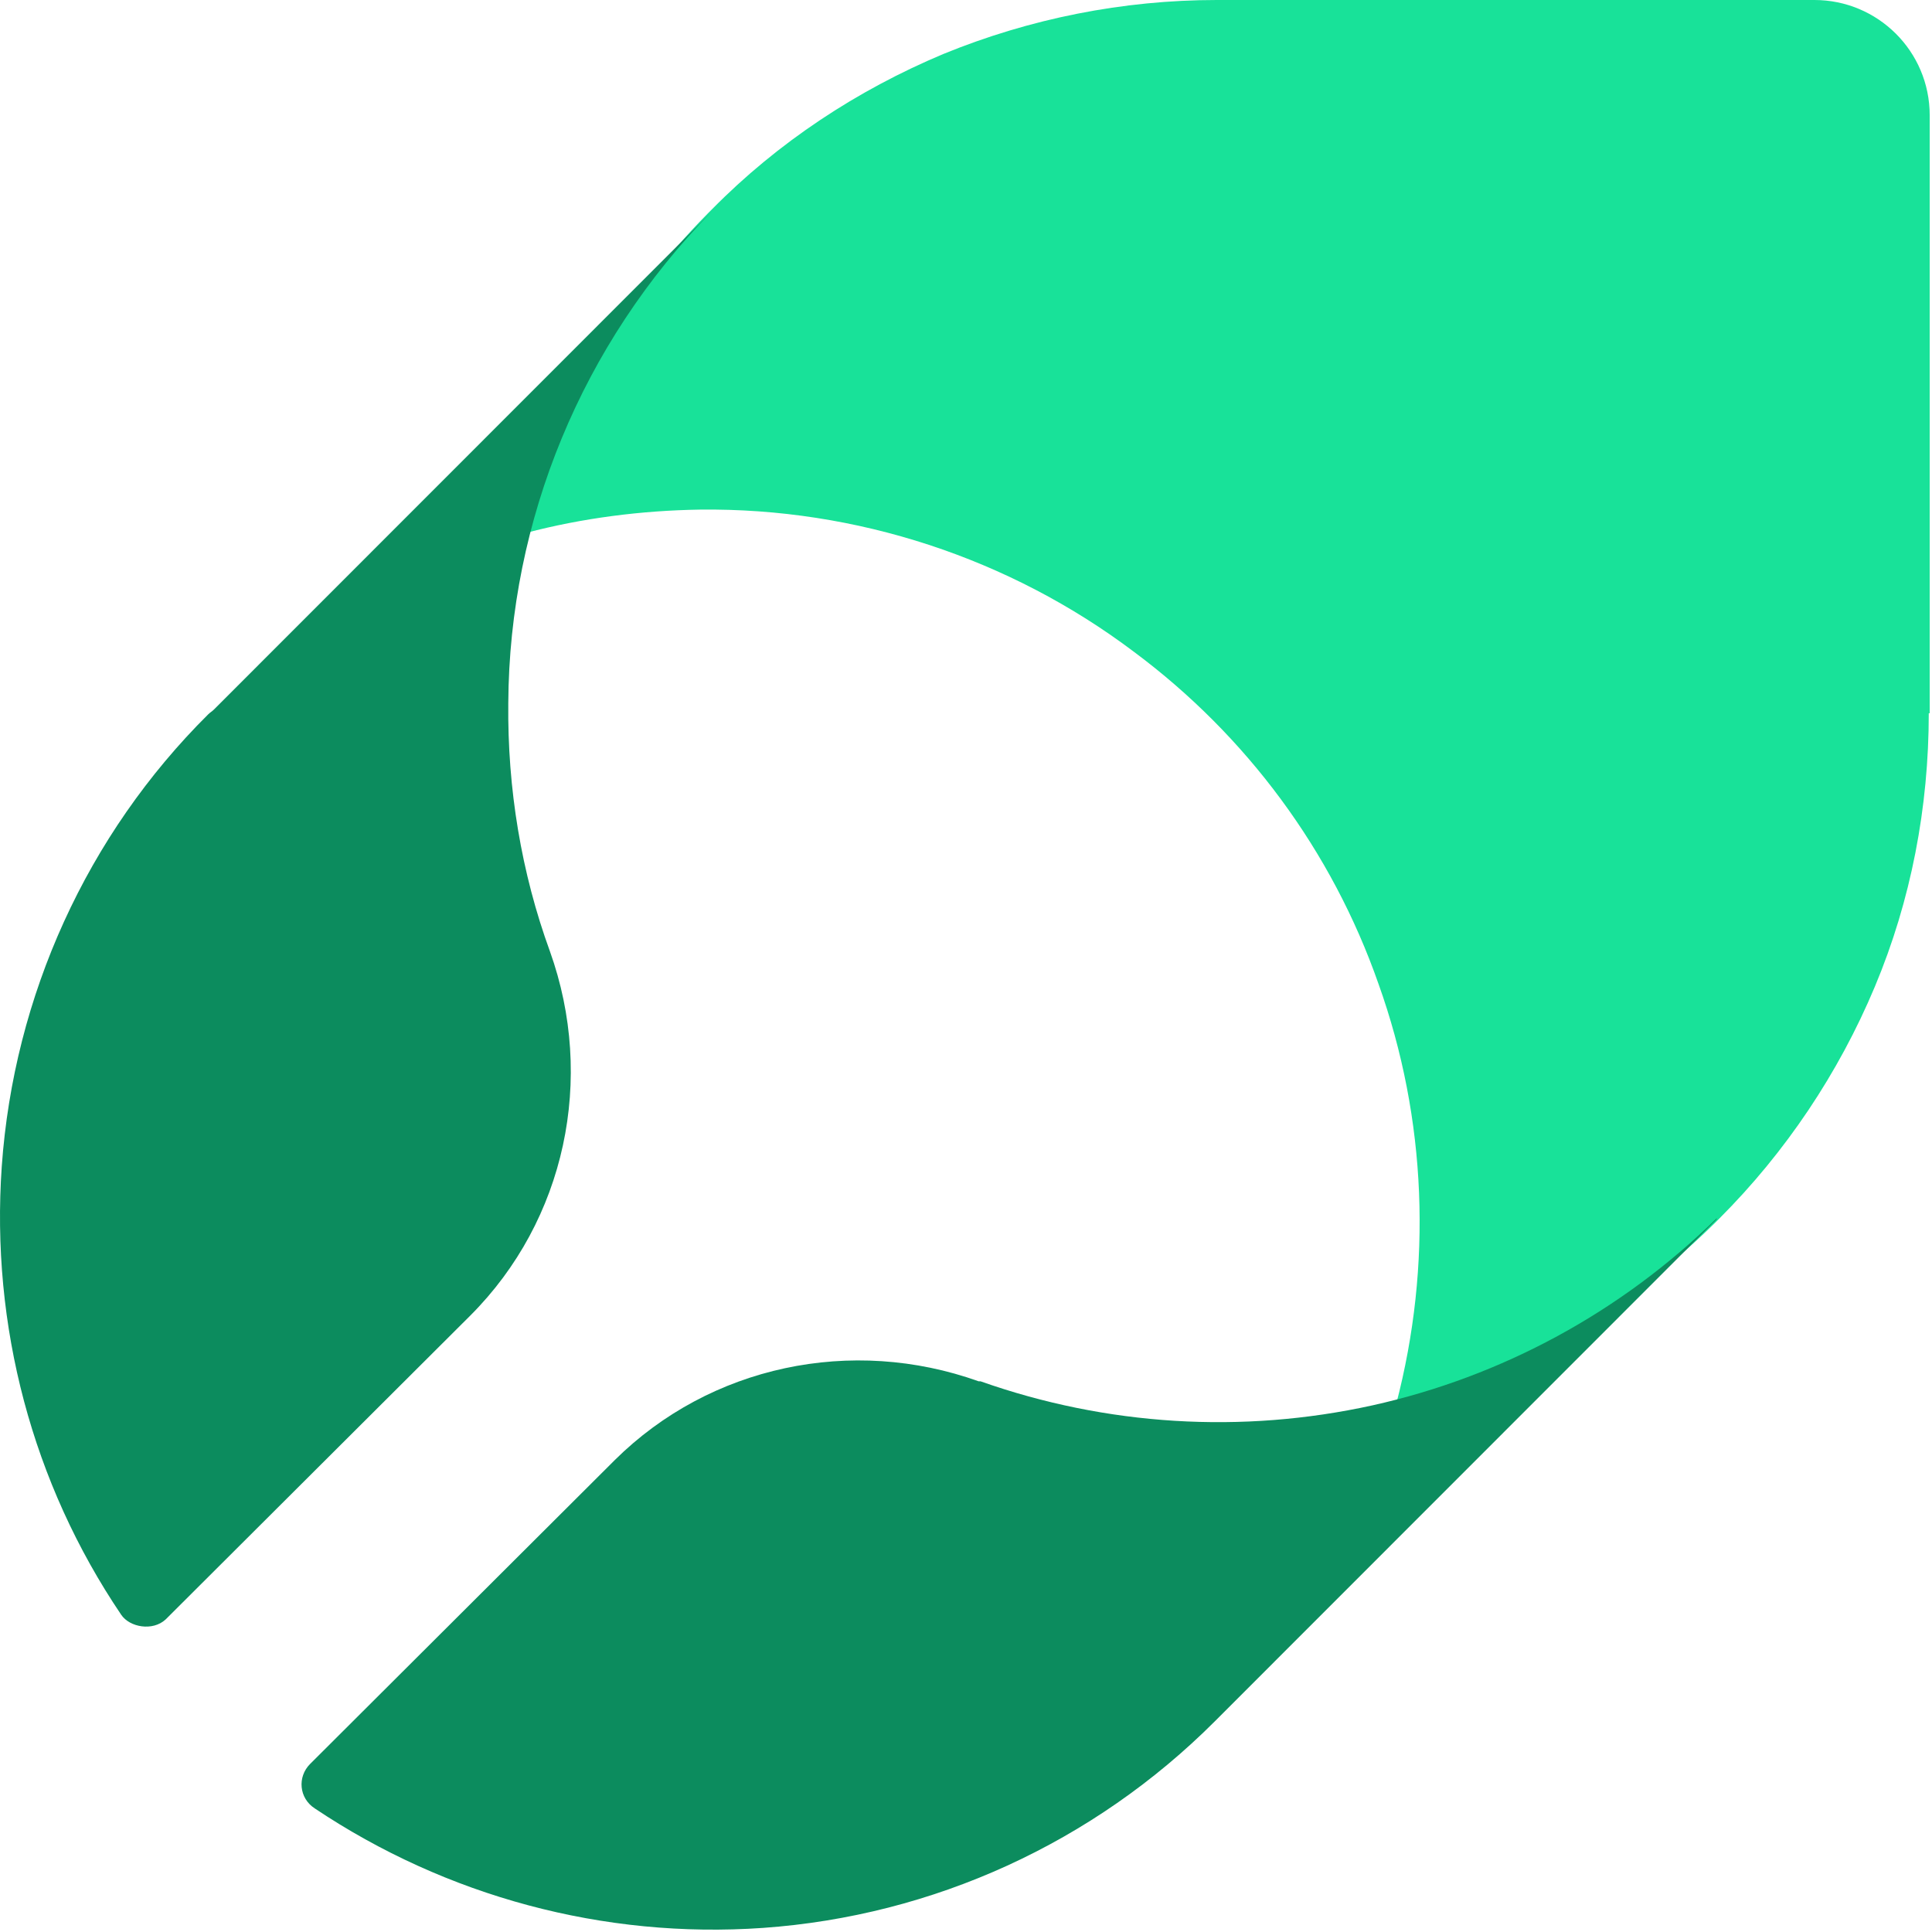
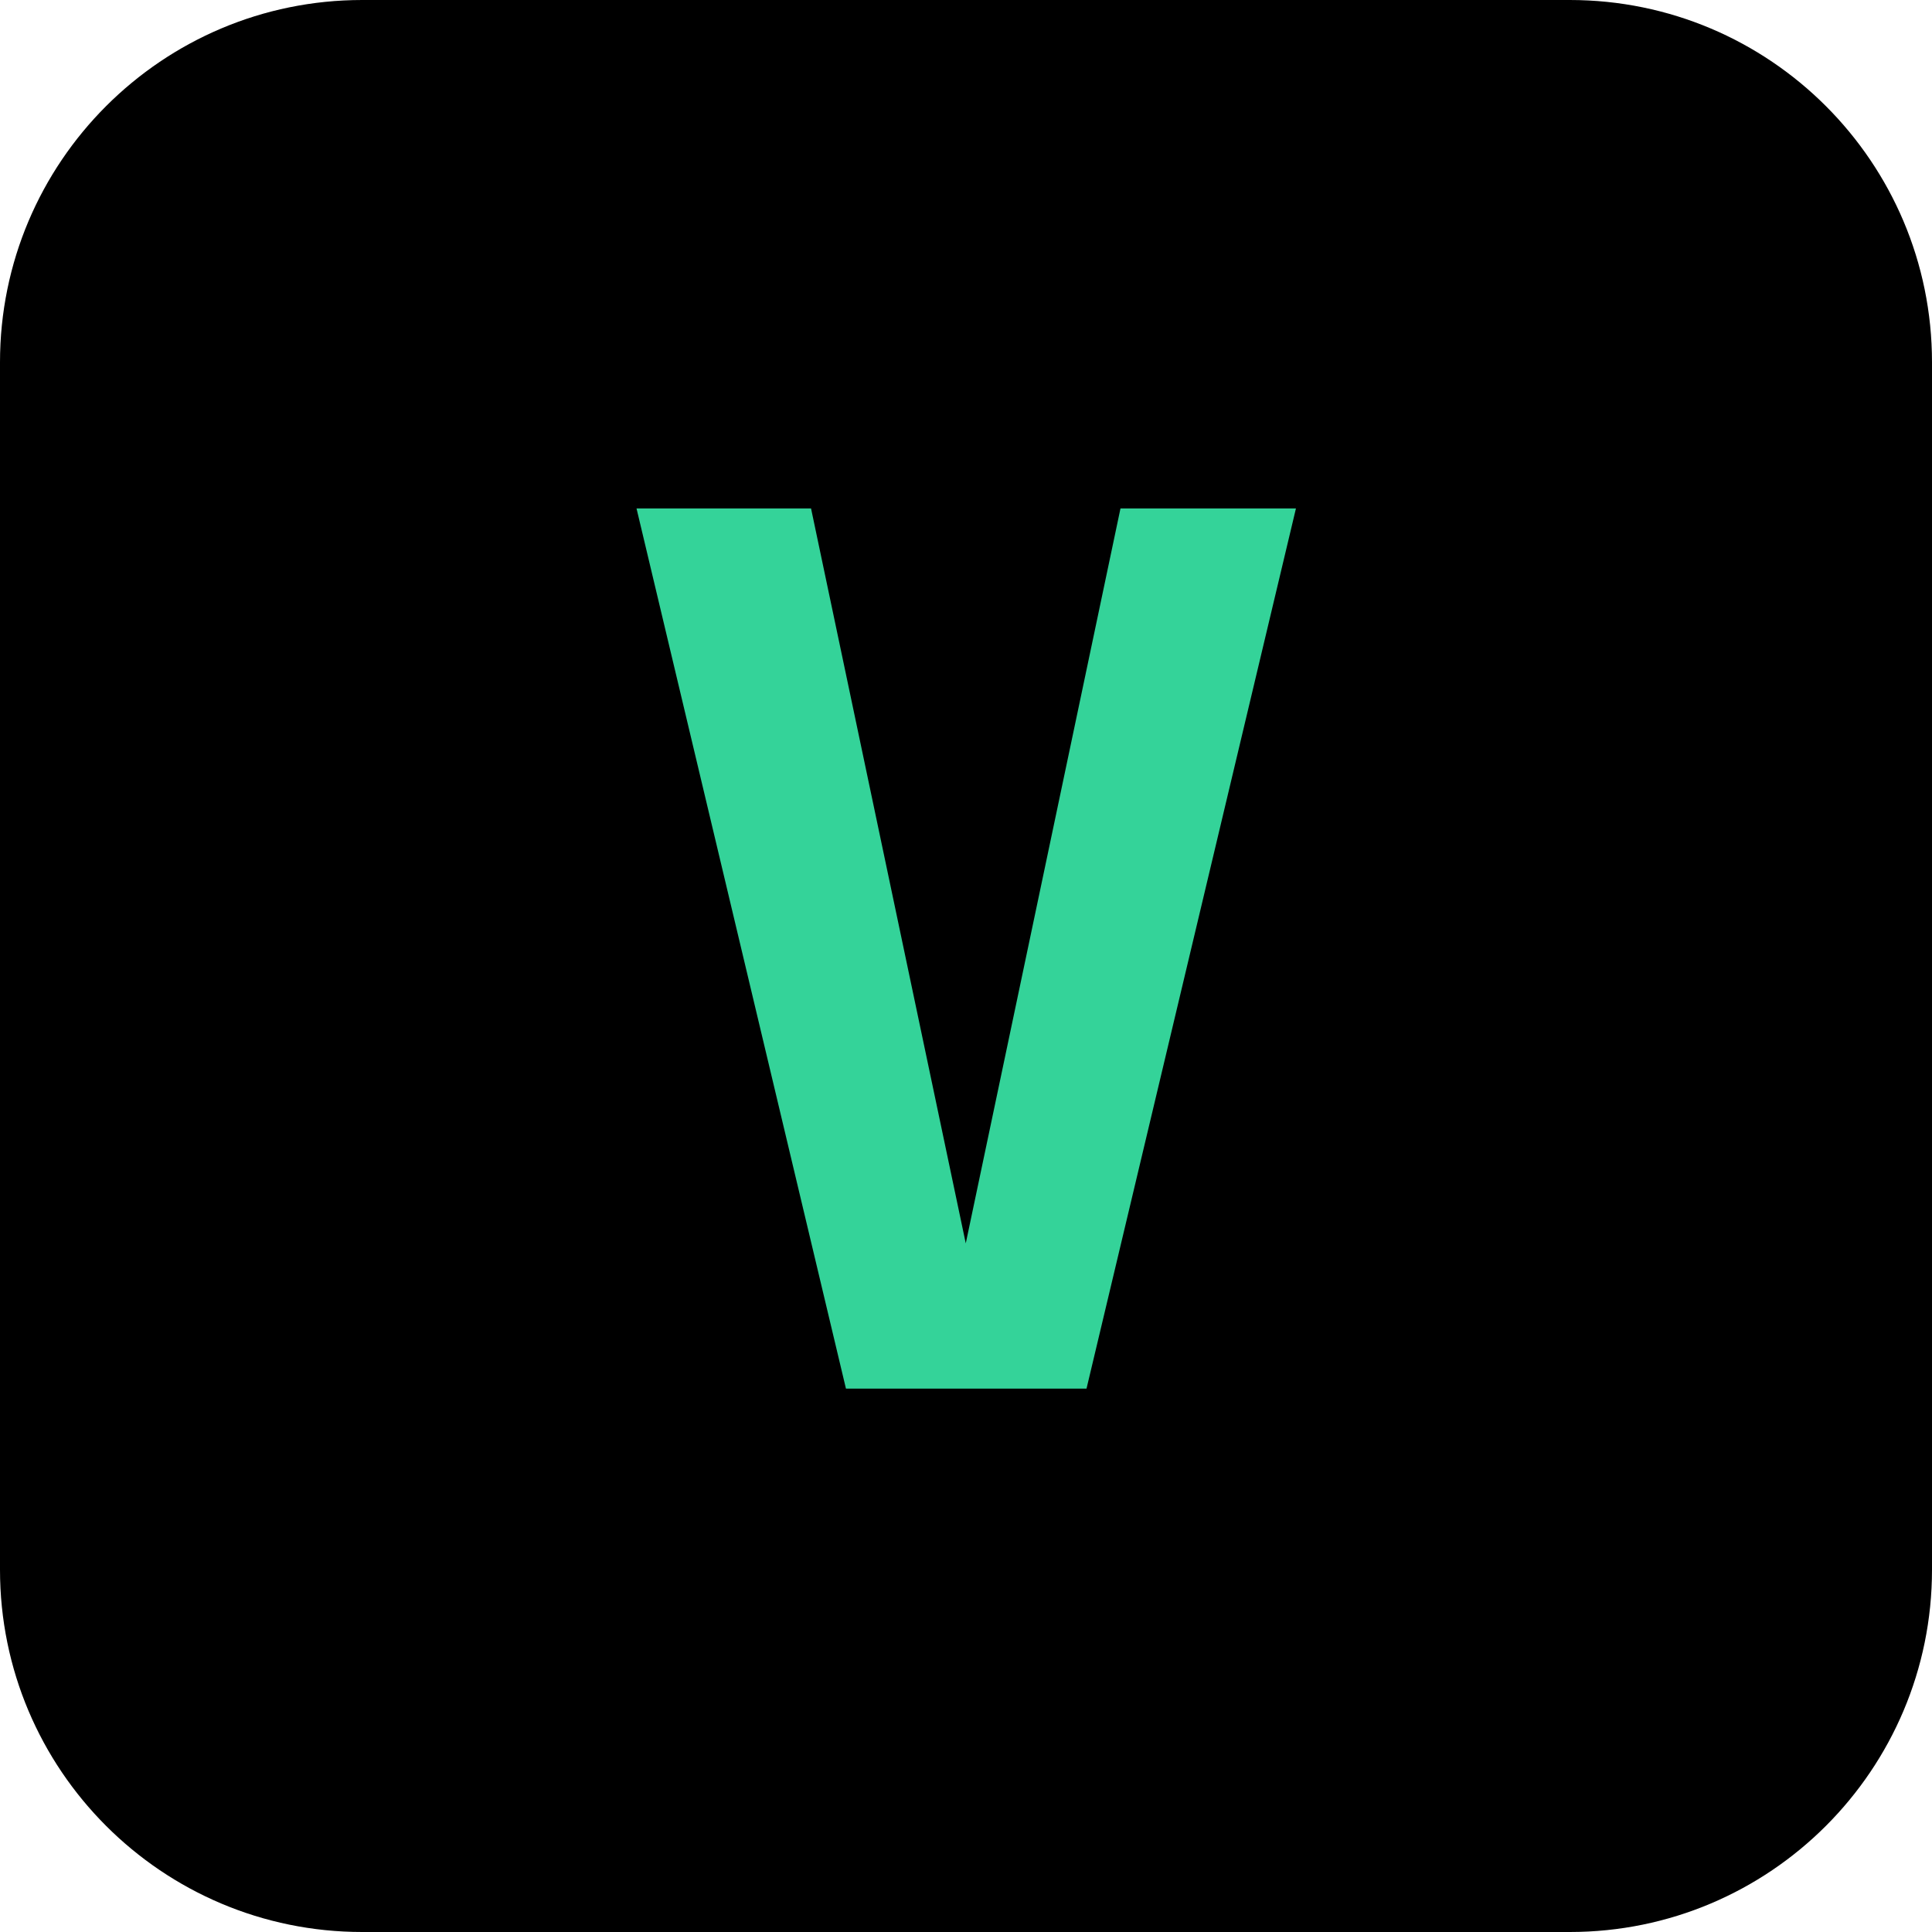
- <svg xmlns="http://www.w3.org/2000/svg" width="502" height="502" viewBox="0 0 502 502" fill="none">
-   <path d="M501.402 185.33V29.962C501.402 13.29 487.876 0 471.453 0H316.156C291.763 0 267.611 4.832 245.15 14.014C222.689 23.438 202.16 36.969 185.012 54.367L183.804 55.575C161.101 78.53 144.92 107.042 136.708 138.454C151.441 134.588 166.656 132.655 181.871 132.413C222.447 131.93 262.298 144.978 294.661 169.383C323.885 191.13 346.104 221.092 358.18 255.645C370.739 290.681 372.188 328.859 362.769 364.862C393.925 356.647 422.666 340.457 445.611 317.744L446.818 316.536C463.966 299.38 477.732 278.841 487.151 256.37C496.571 233.898 501.16 209.735 501.16 185.33H501.402Z" fill="#18E299" />
-   <path d="M132.071 182.706C132.312 135.044 151.32 89.307 184.764 55.125L55.557 184.391C55.076 184.873 54.594 185.113 54.113 185.595C22.593 216.888 3.586 258.774 0.458 303.066C-2.43 344.47 8.397 385.392 31.496 419.575C33.699 422.835 39.677 423.907 43.046 420.778L122.206 341.822C146.989 317.028 154.689 280.198 142.899 247.219C135.44 226.758 131.831 204.852 132.071 182.706Z" fill="#0C8C5E" />
-   <path d="M446.067 316.547C421.284 340.86 390.245 357.71 356.56 365.172C322.634 372.635 287.506 370.468 254.783 358.914C254.783 358.914 254.542 358.914 254.301 358.914C221.338 347.118 184.525 354.821 159.742 379.375L80.581 458.331C77.212 461.701 77.694 467.238 81.784 469.885C115.95 492.754 156.855 503.827 198.24 500.938C242.512 497.809 284.137 478.792 315.656 447.258L316.859 446.054L446.067 316.788V316.547Z" fill="#0C8C5E" />
+ <svg xmlns="http://www.w3.org/2000/svg" width="32" height="32" viewBox="0 0 32 32" fill="none">
+   <rect width="32" height="32" rx="6" fill="#000000" />
+   <text x="16" y="23" font-family="Geist Mono, ui-monospace, monospace" font-size="20" font-weight="700" fill="#34D399" text-anchor="middle">V</text>
</svg>
